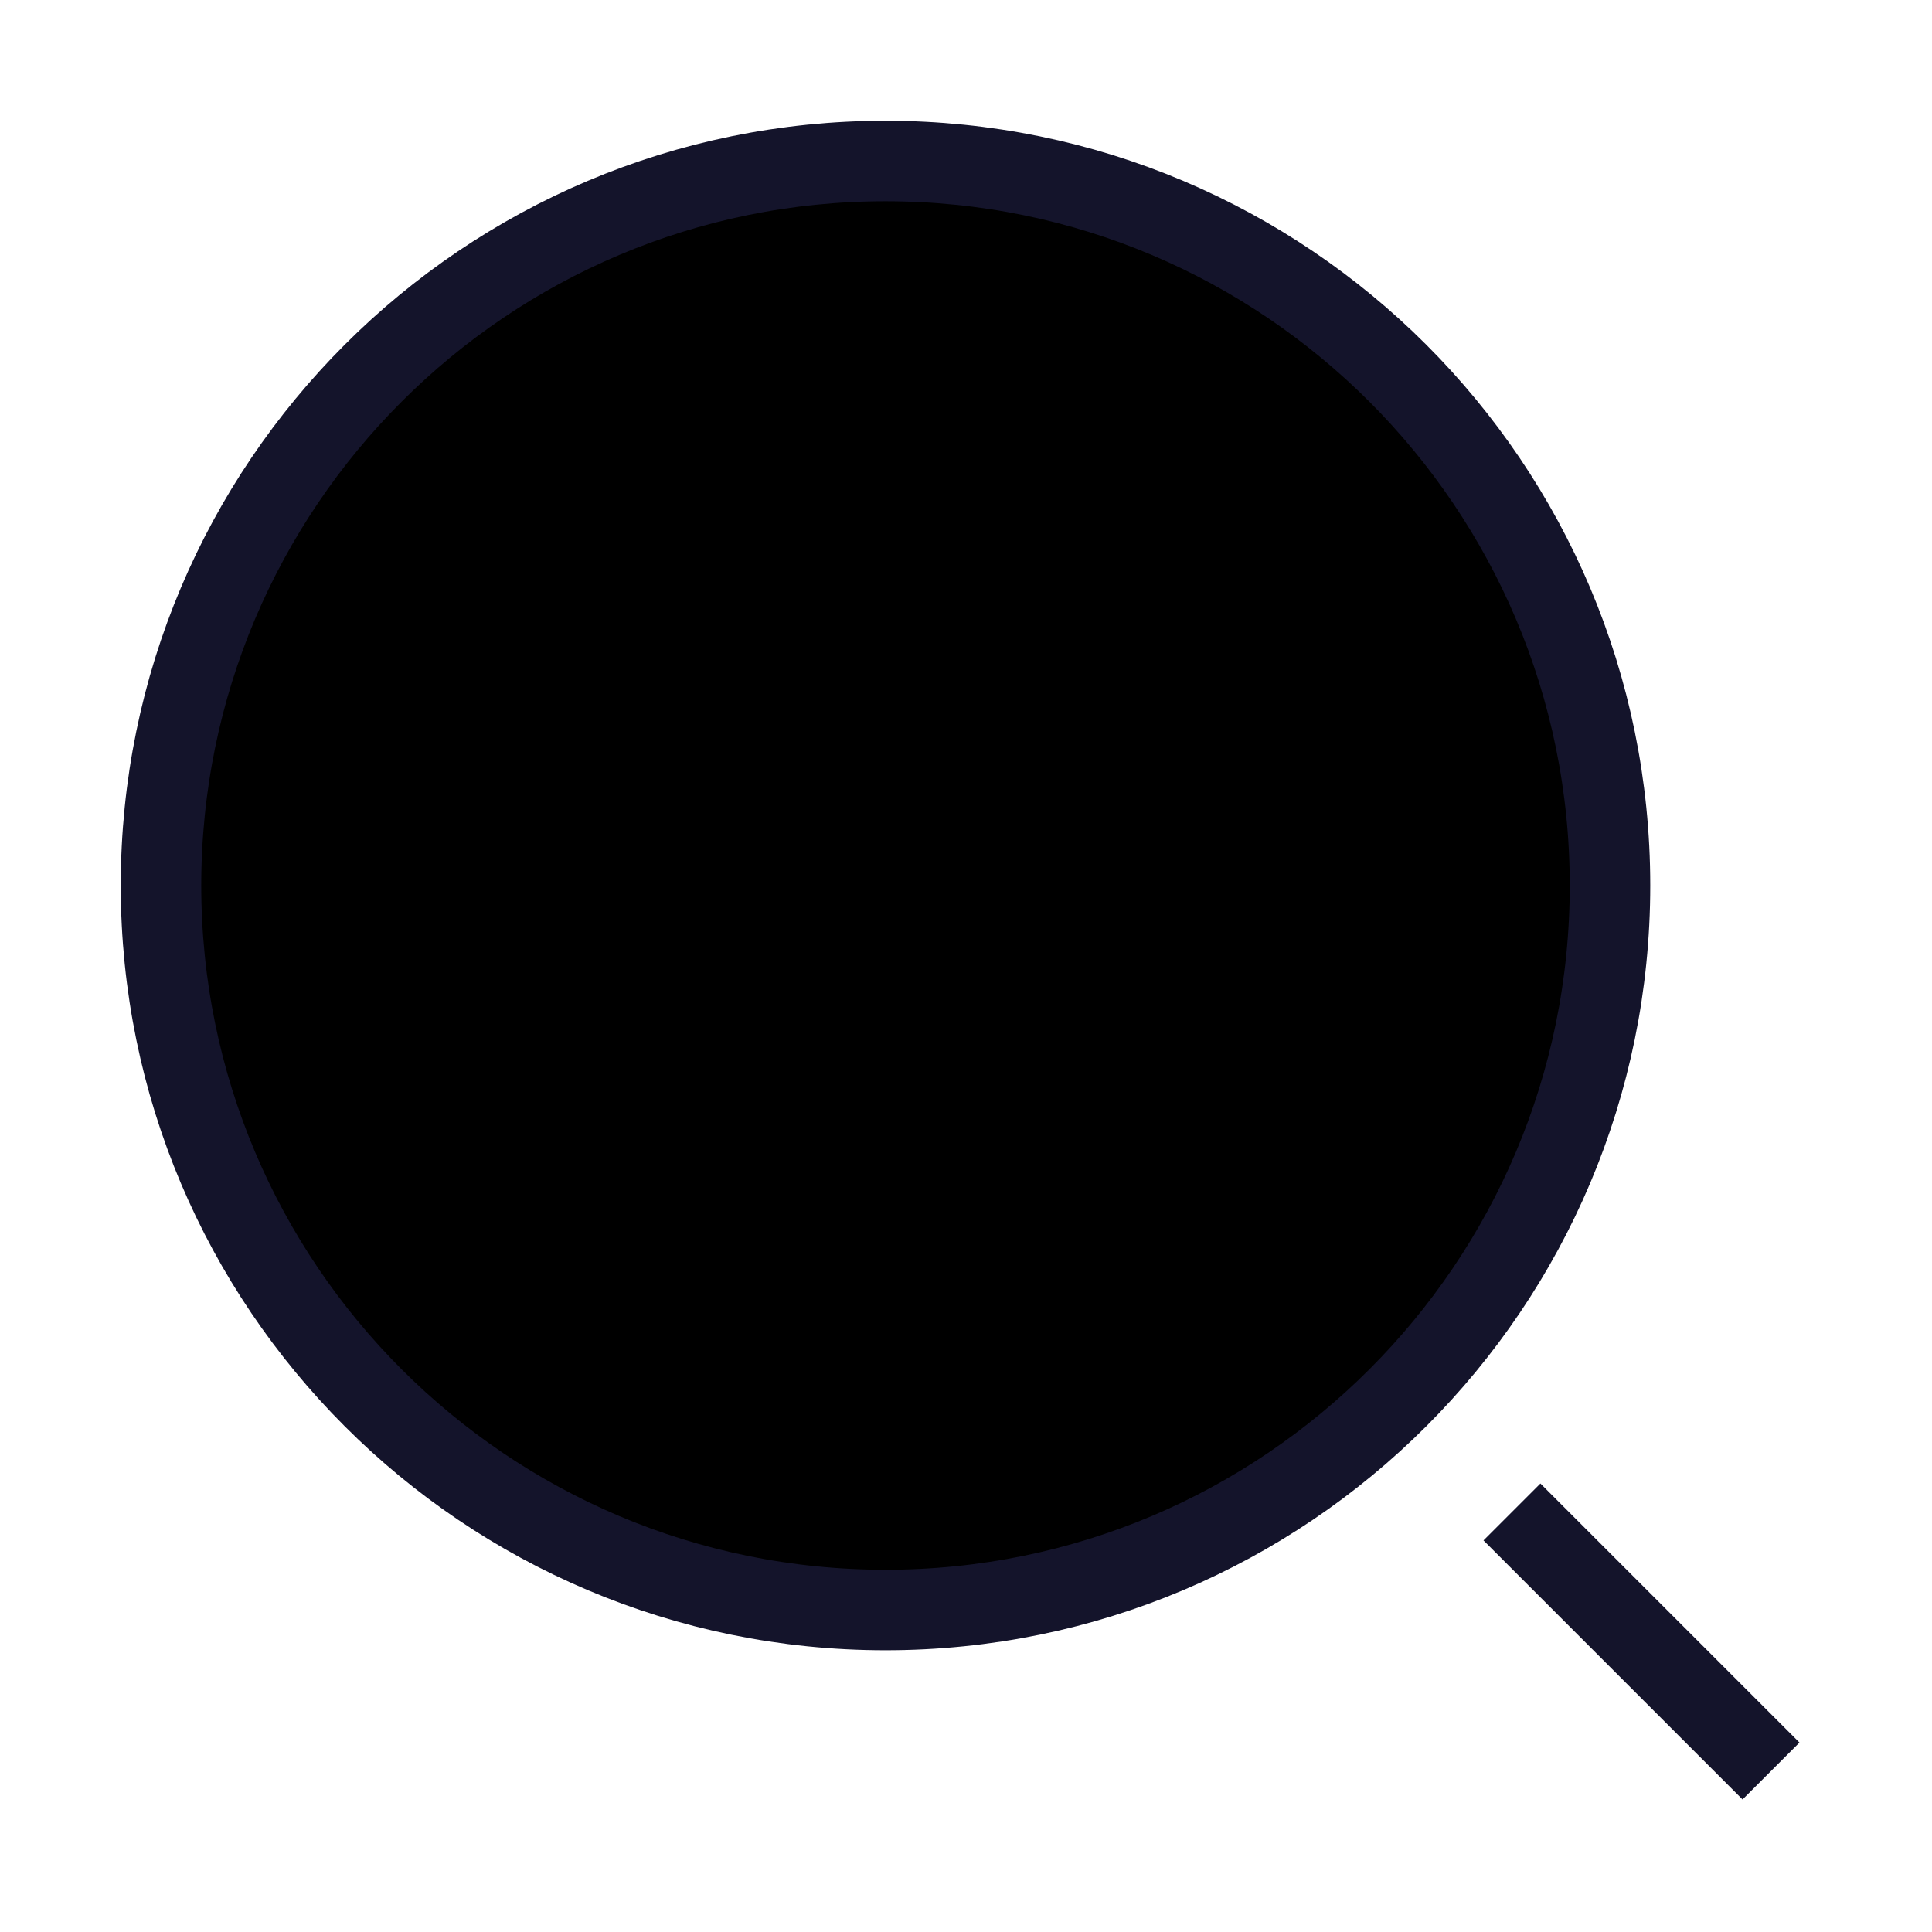
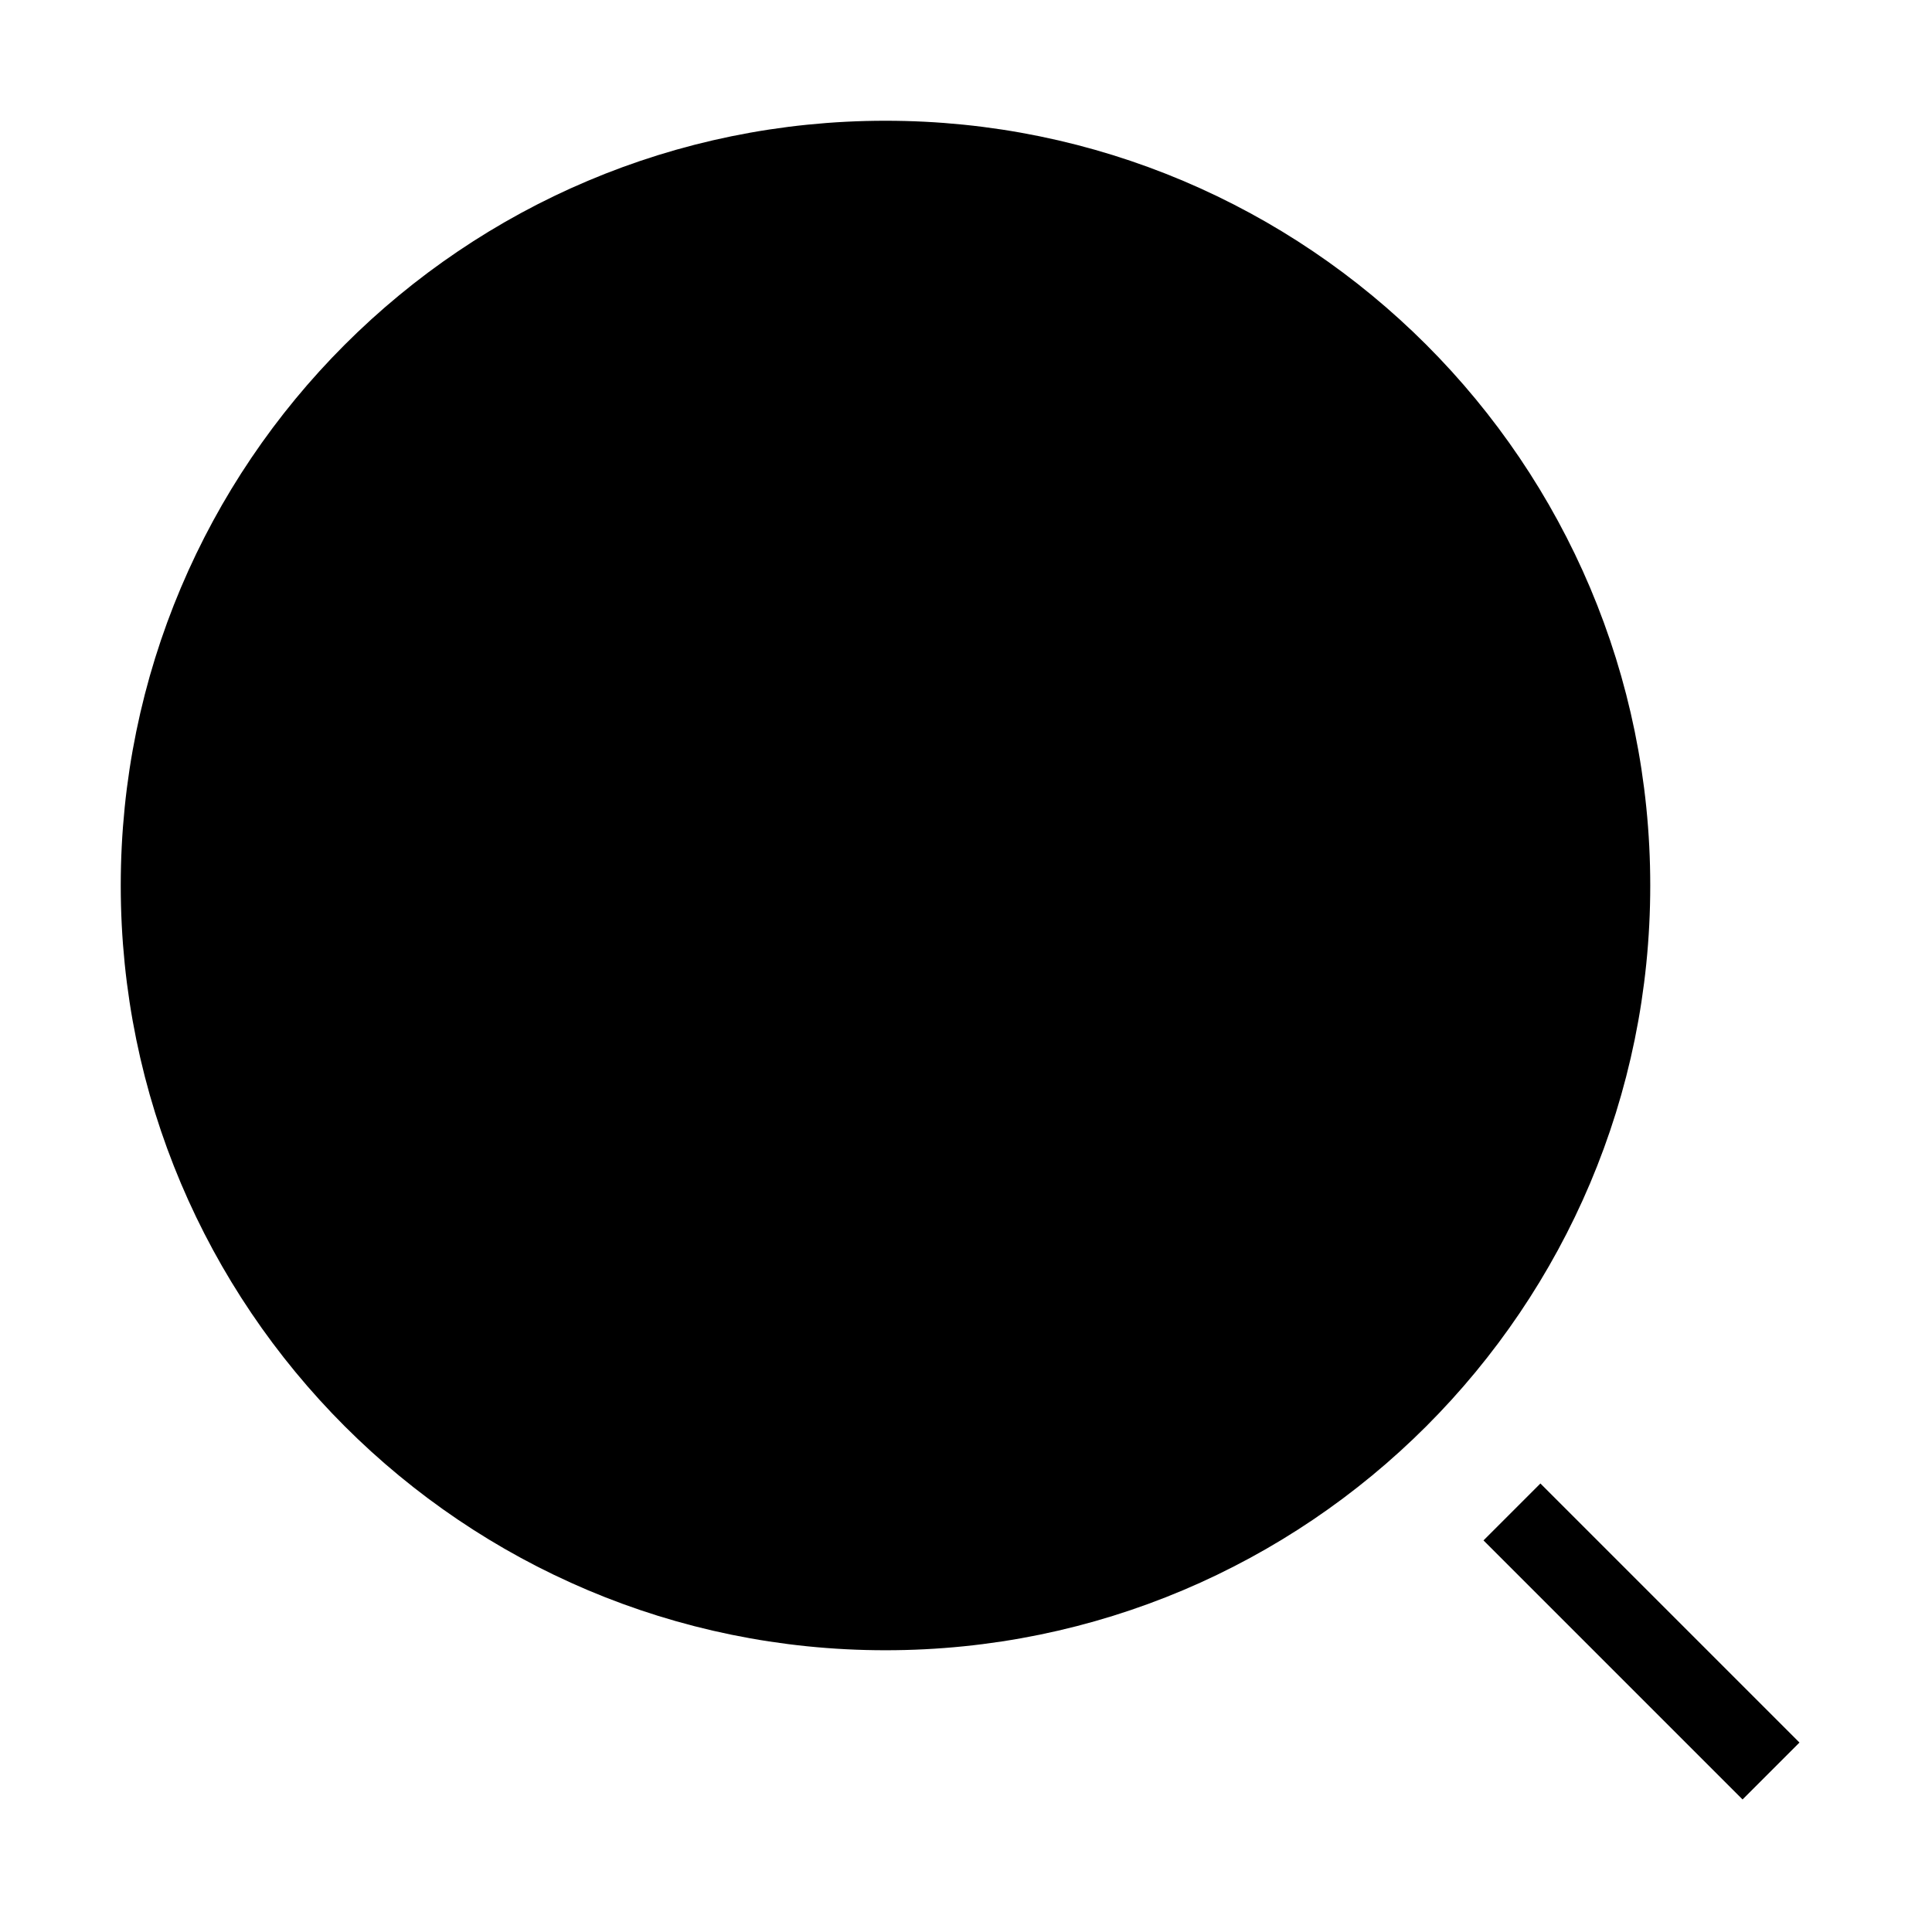
- <svg xmlns="http://www.w3.org/2000/svg" width="24" height="24" viewBox="0 0 24 24" fill="currentColor">
+ <svg xmlns="http://www.w3.org/2000/svg" width="24" height="24" viewBox="0 0 24 24" stroke="currentColor">
  <g id="Search">
-     <path id="Vector" d="M11 20C15.971 20 20 15.971 20 11C20 6.029 15.971 2 11 2C6.029 2 2 6.029 2 11C2 15.971 6.029 20 11 20Z" stroke="#14142B" />
-     <path id="Vector_2" d="M22 22L18.782 18.782" stroke="#14142B" />
+     <path id="Vector" d="M11 20C15.971 20 20 15.971 20 11C20 6.029 15.971 2 11 2C6.029 2 2 6.029 2 11C2 15.971 6.029 20 11 20Z" stroke="currentColor" />
+     <path id="Vector_2" d="M22 22L18.782 18.782" stroke="currentColor" />
  </g>
</svg>
